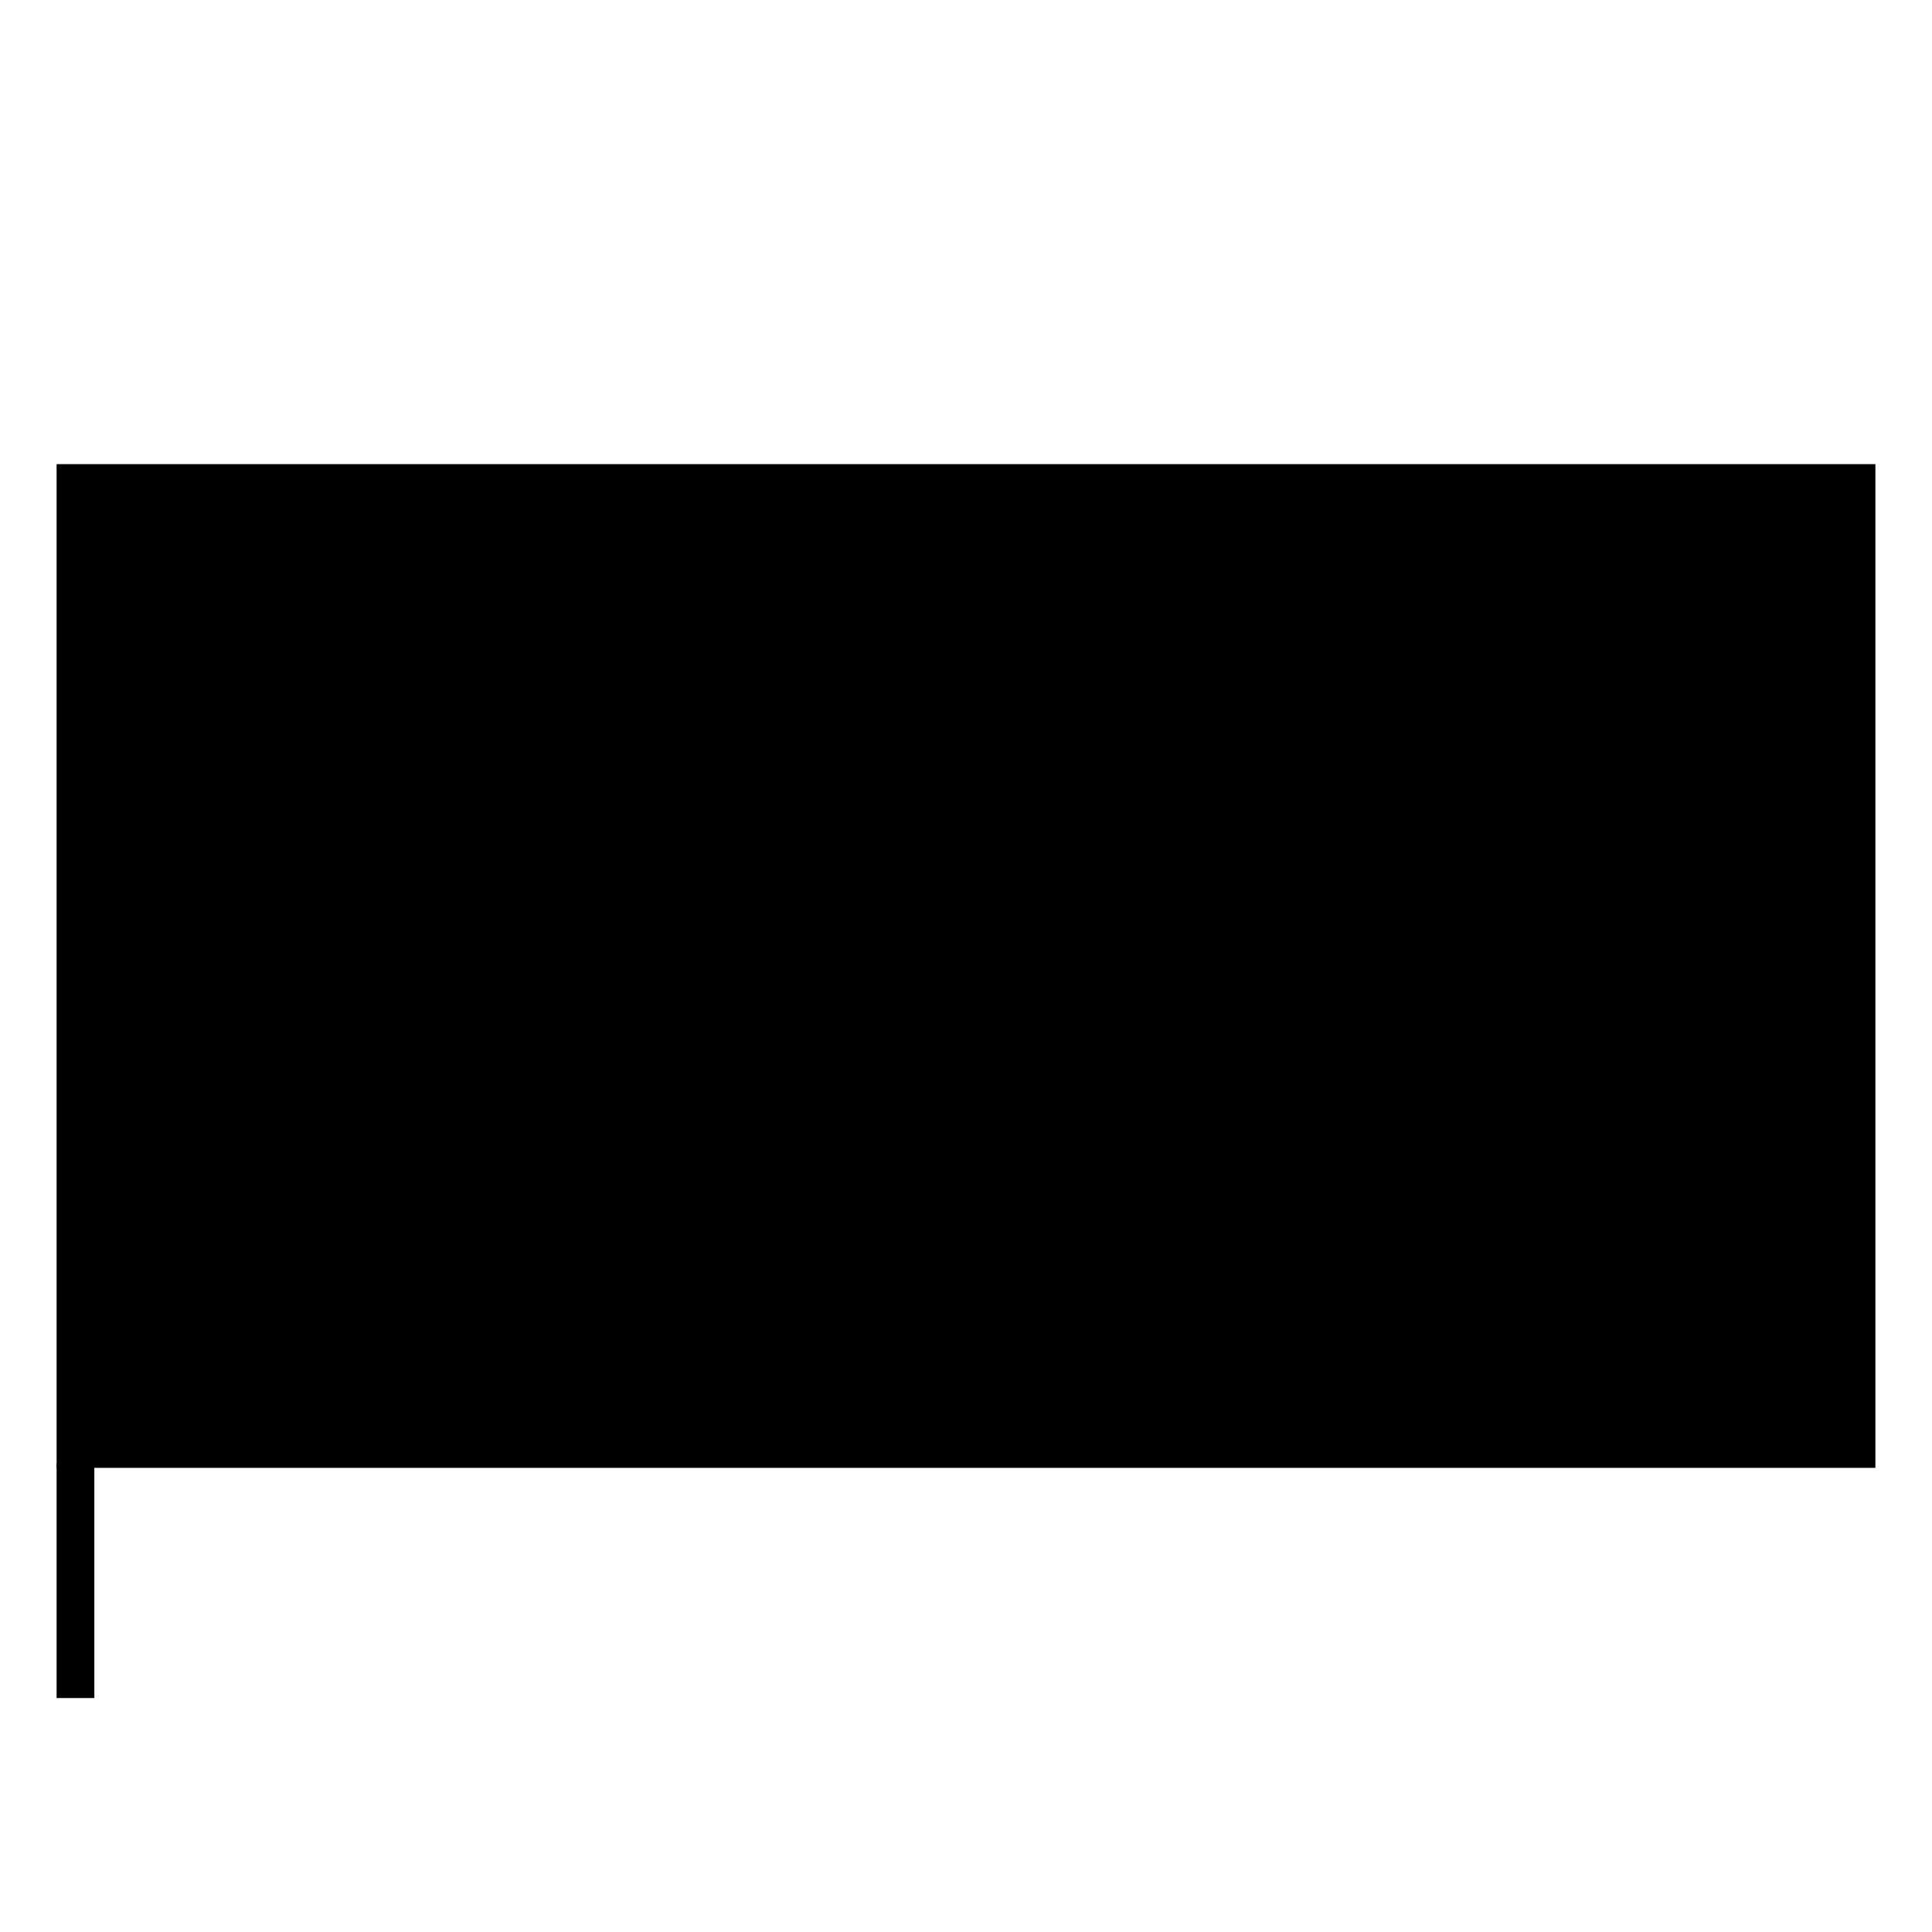
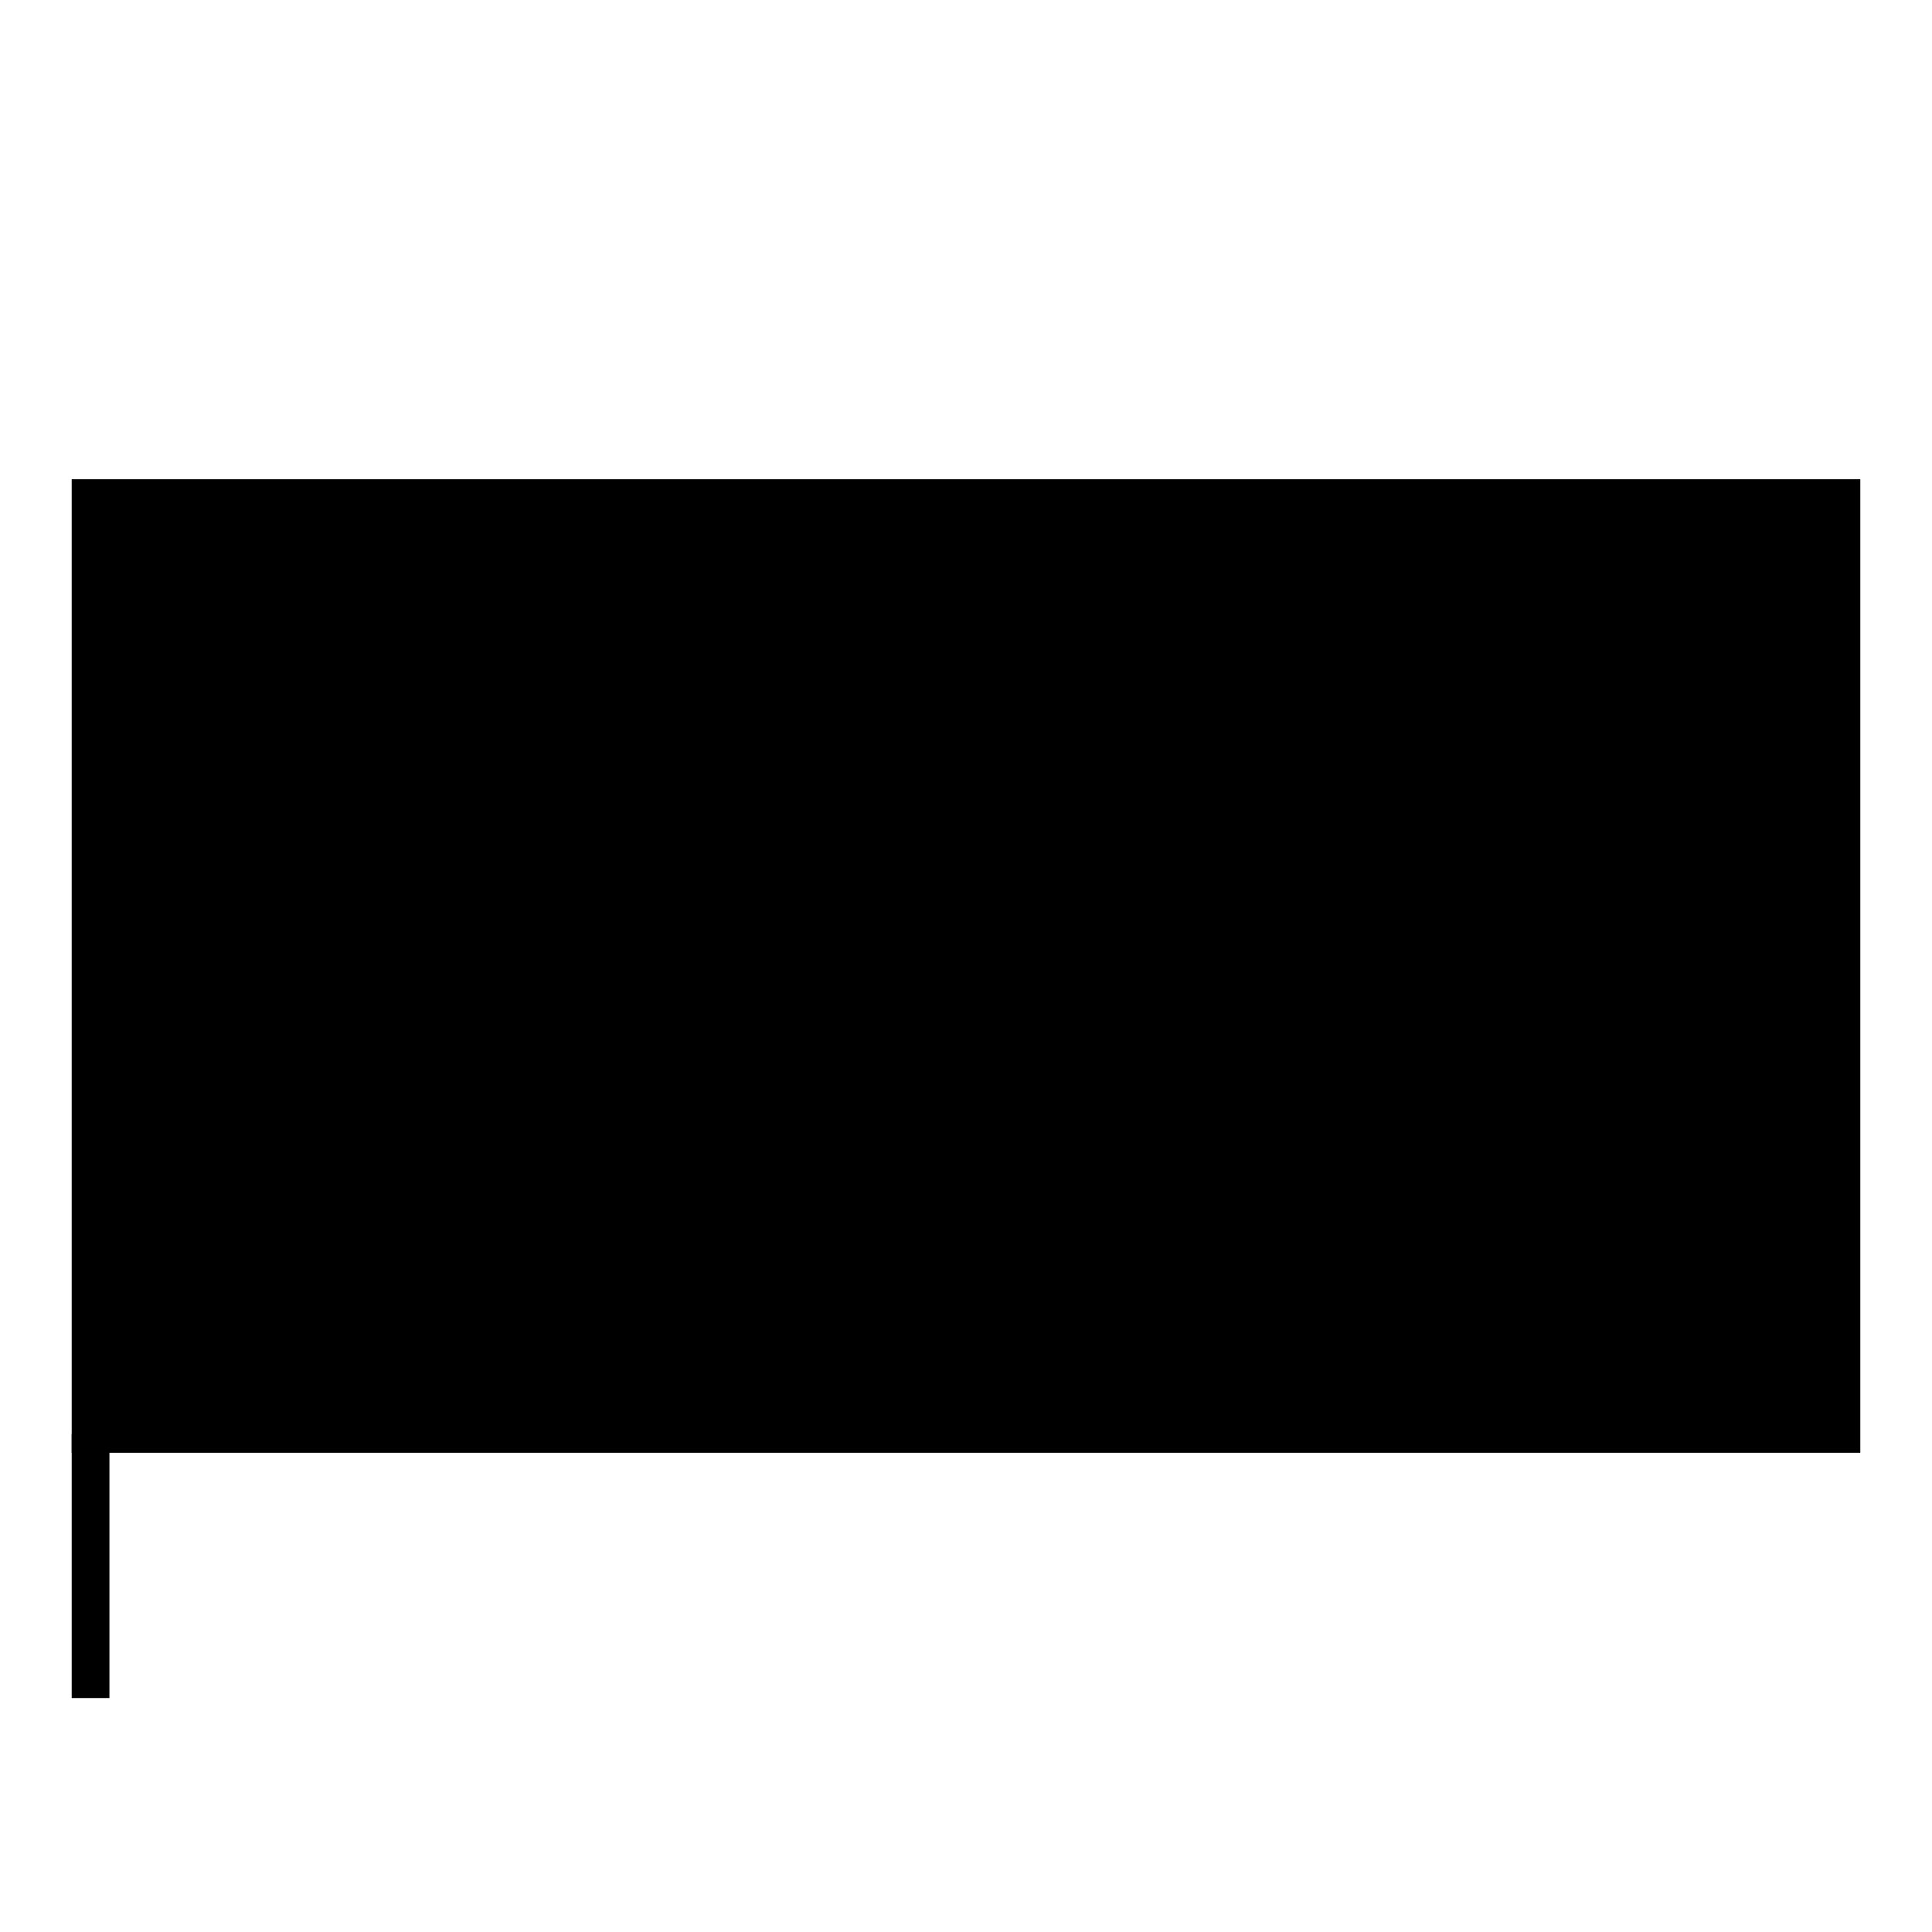
<svg xmlns="http://www.w3.org/2000/svg" version="1.1" width="256" height="256" viewbox="0 0 256 256">
-   <rect fill="{{colorPrimary}}" stroke="#000" stroke-width="5" x="10" y="64" width="236" height="128" />
-   <line stroke="#000" stroke-width="5" x1="10" y1="194" x2="10" y2="225" />
+   <defs>
+     <clipPath id="Flag">
+       <rect x="10" y="64" width="236" height="128" />
+     </clipPath>
+   </defs>
+   <line x1="12" y1="190" x2="12" y2="225" stroke="#000" stroke-width="5" />
+   <rect x="10" y="64" width="236" height="128" fill="{{colorPrimary}}" stroke="{{colorAccent}}" stroke-width="10" clip-path="url(#Flag)" />
+   <rect x="10" y="64" width="236" height="128" fill="none" stroke="#000000" stroke-width="1" />

	{{extinguish
	<path d="M11 128 L245 128 M156 128 L241 69 M156 128 L241 187" stroke="{{colorAccent}}" stroke-width="10" />
	extinguish}}

	{{medical
	<path d="M128,65 l0,126 M11,128 l234,0" stroke="{{colorAccent}}" stroke-width="5" fill="none" />
	medical}}

	{{clear
	<g transform="translate(-118, -175) scale(1.85 1.85)">
    <path d="M96,160 L150,160 l0,-15 l0,25 l20,10" stroke-width="5" stroke="{{colorAccent}}" fill="none" />
  </g>
	clear}}

	{{transport
	<ellipse cx="128" cy="128" rx="32" ry="32" fill="none" stroke-width="5" stroke="{{colorAccent}}" />
  <path d="M128,128 l32,0 l-64,0 m32,0 l0,32 l0,-64" stroke-width="5" stroke="{{colorAccent}}" />
  <path d="M128,128 l32,0 l-64,0 m32,0 l0,32 l0,-64" stroke-width="5" stroke="{{colorAccent}}" transform="rotate(45,128,128)" />
	transport}}
	
	<text style="font-family: 'Lubalin Graph', 'Roboto Slab'; font-weight: bold; font-size: 56px; text-anchor: middle;" fill="{{colorAccent}}" x="128" y="150">{{txt}}</text>
  <text style="font-family: 'Lubalin Graph', 'Roboto Slab'; font-weight: bold; text-anchor: end;" fill="{{colorAccent}}" x="236" y="180">{{org}}</text>
</svg>
